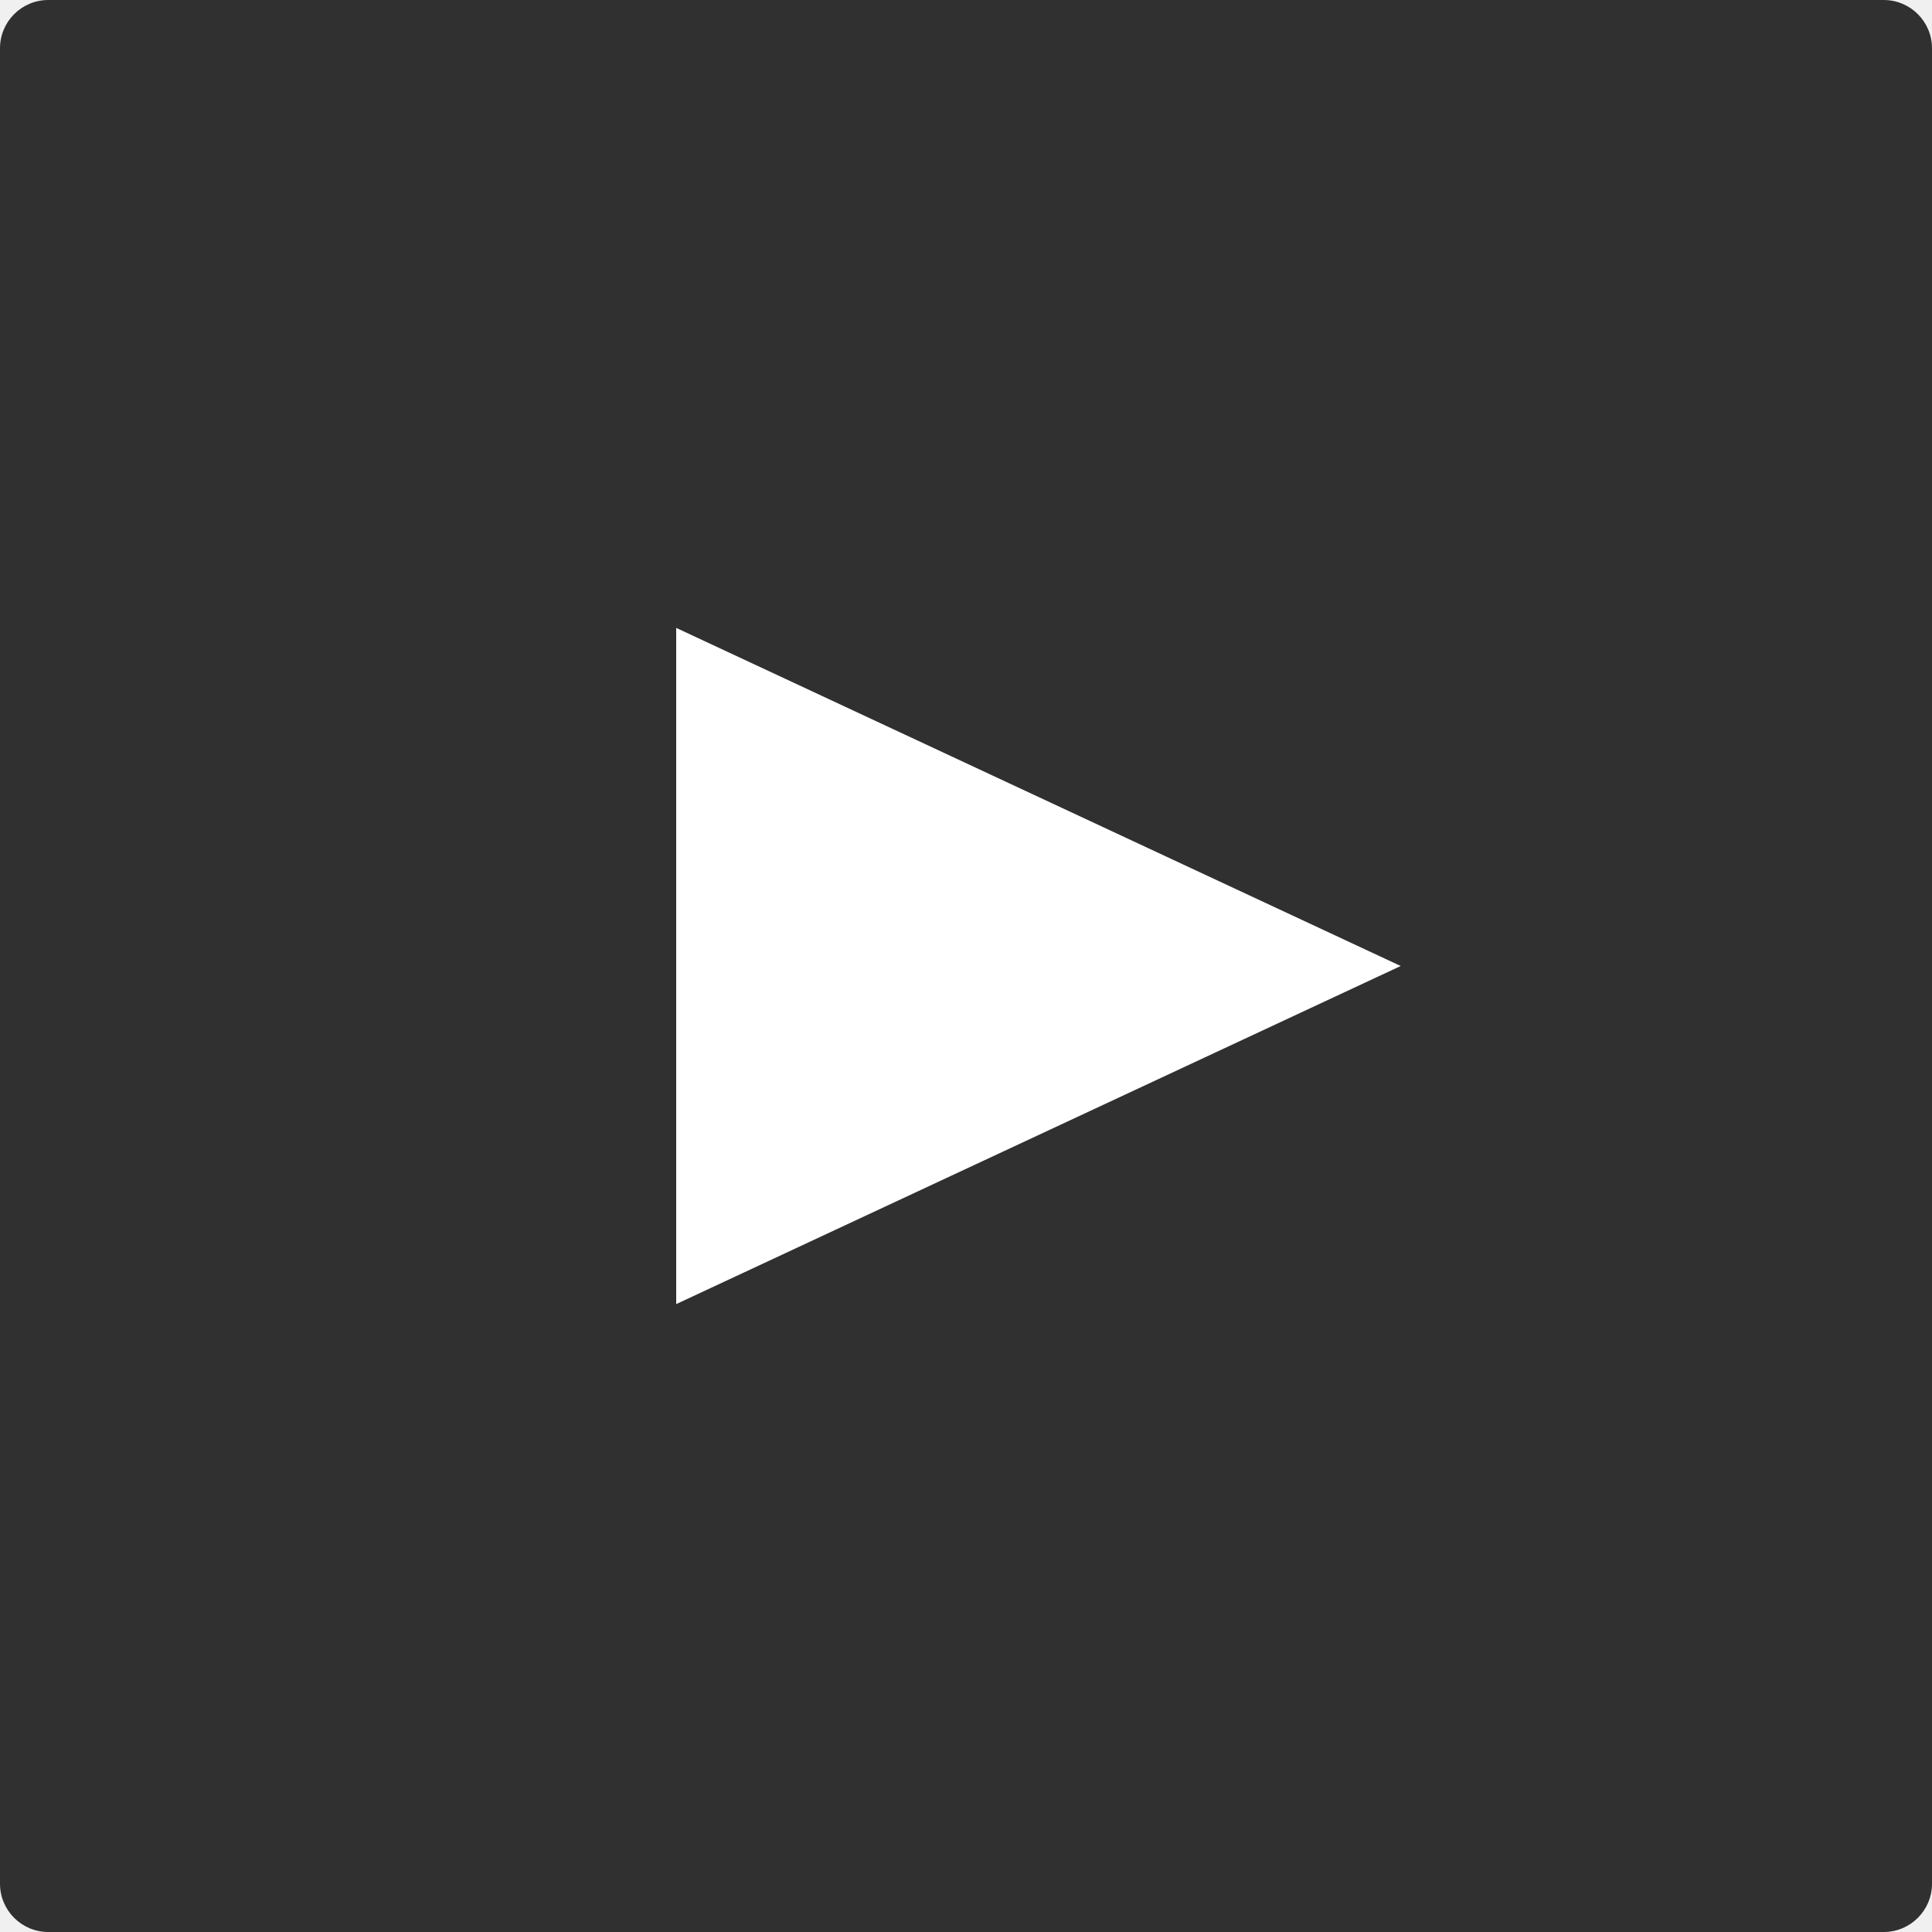
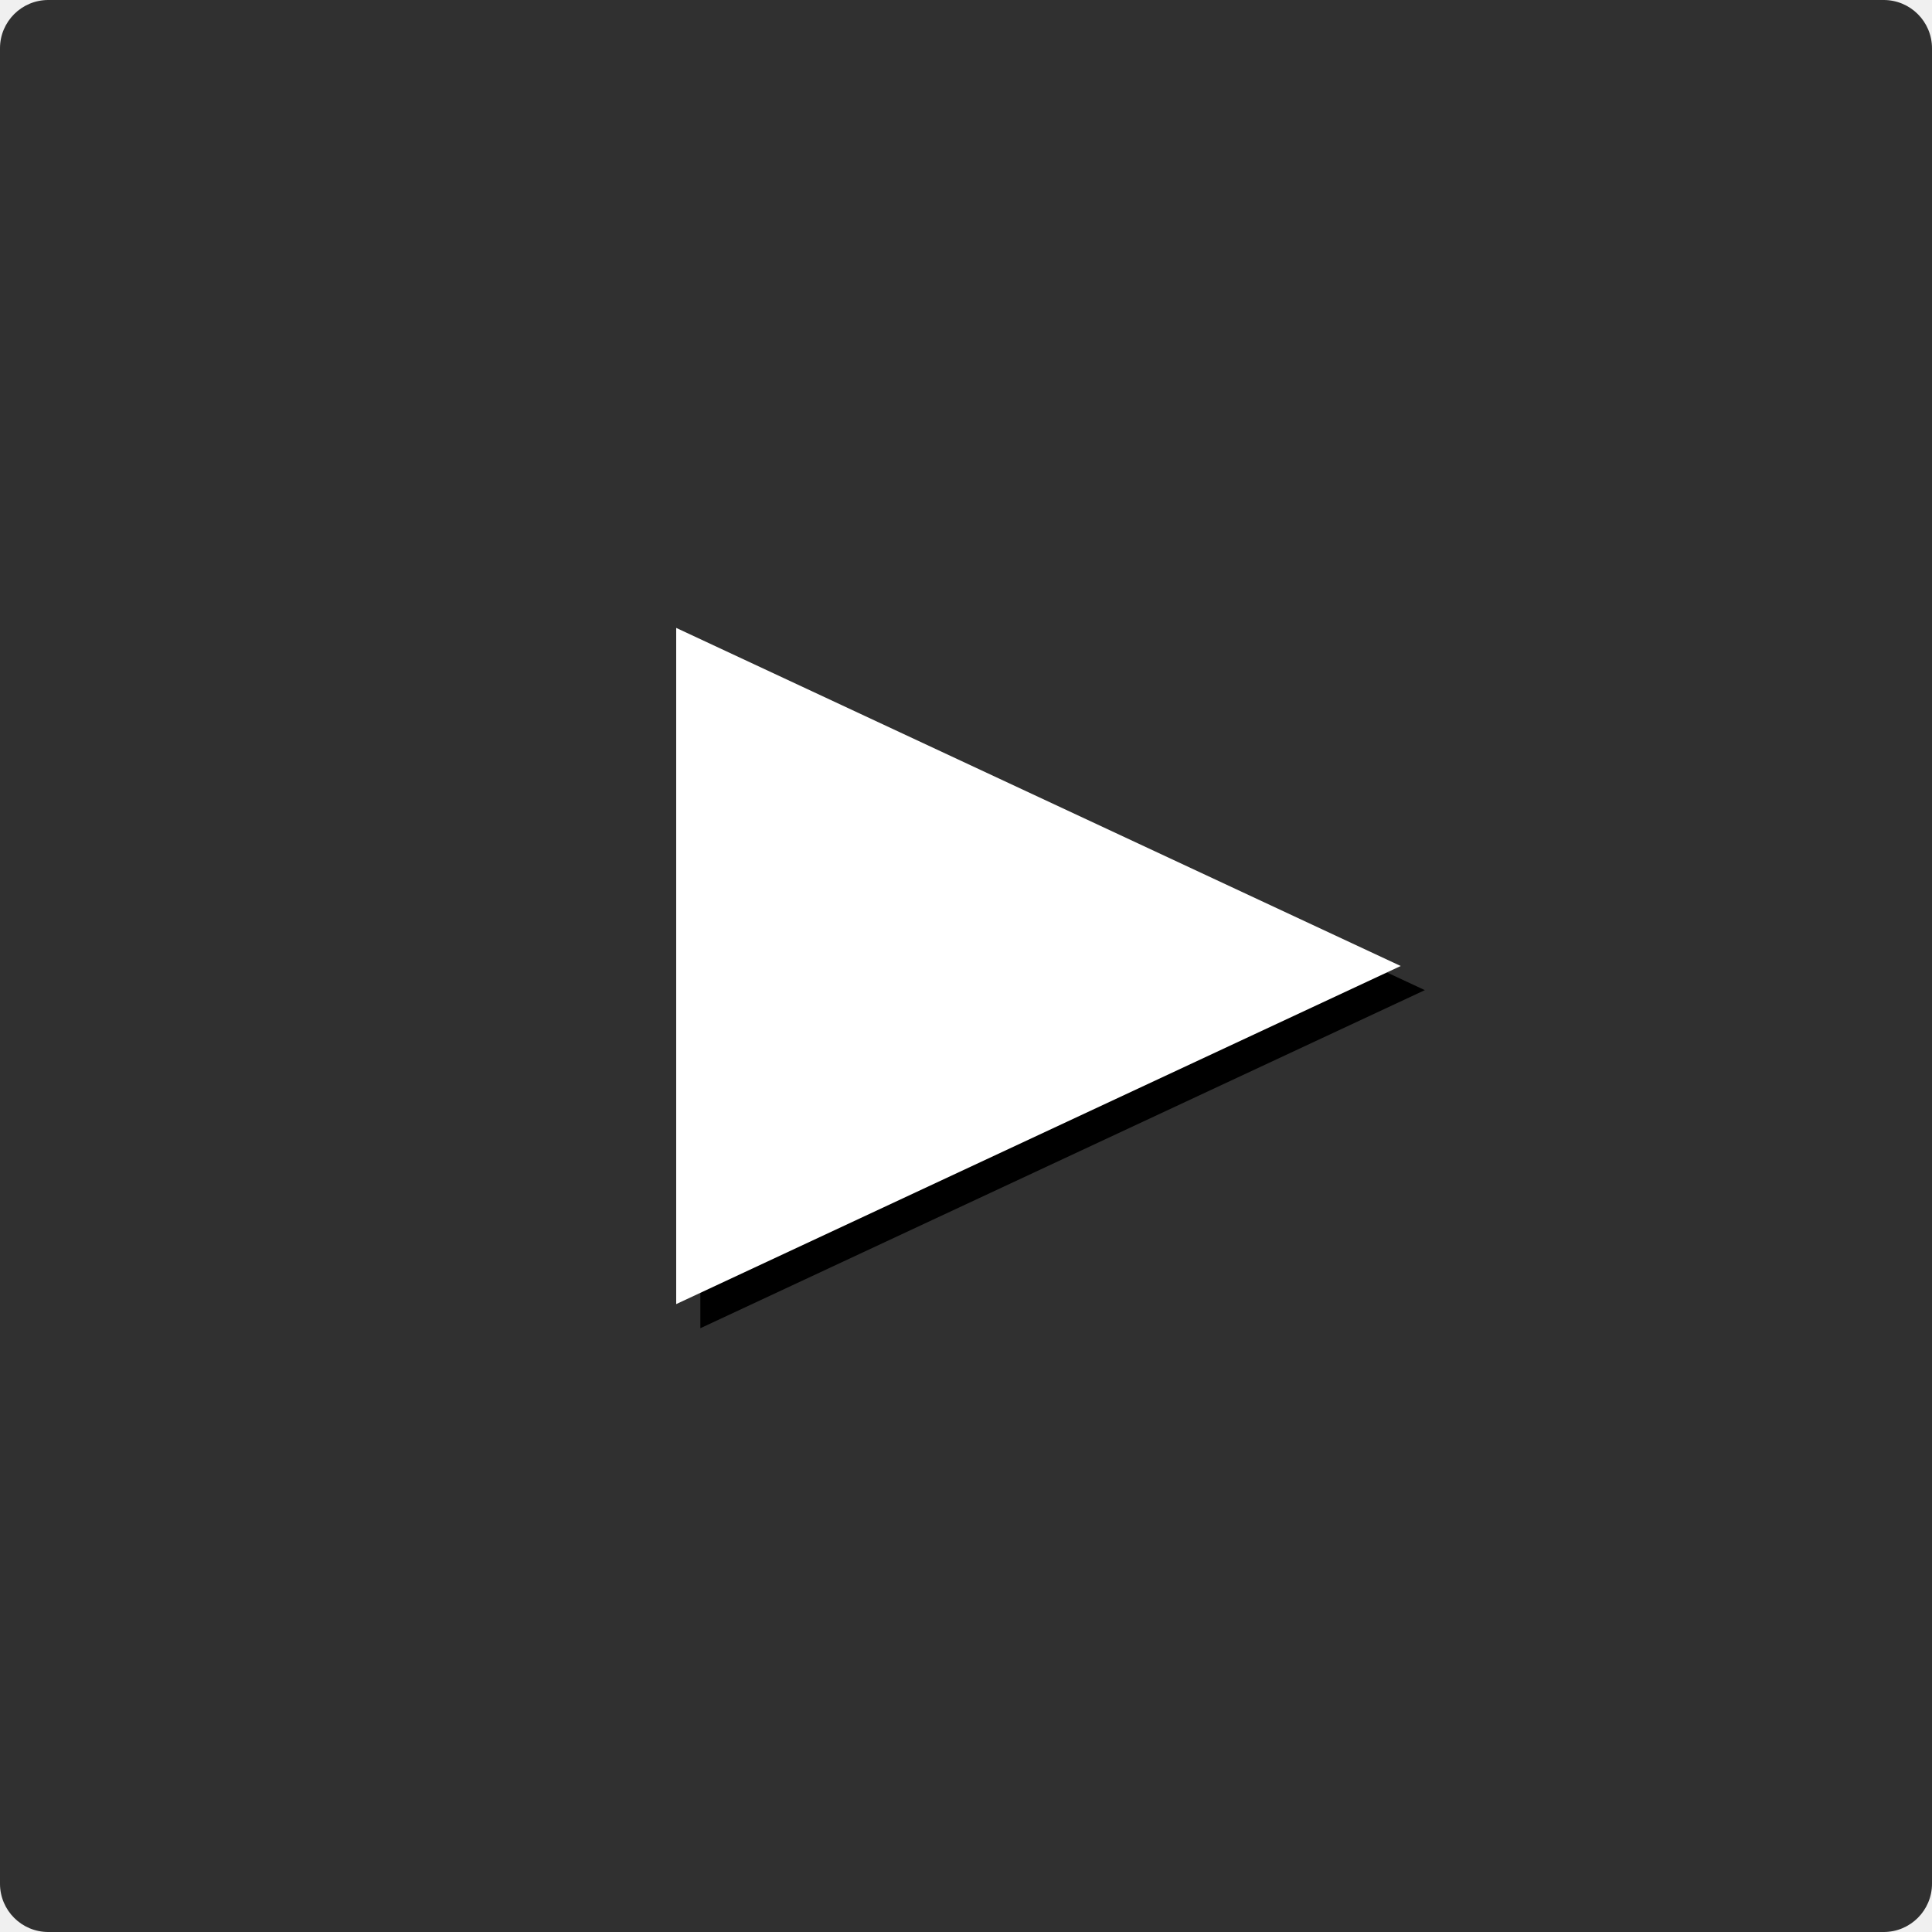
- <svg xmlns="http://www.w3.org/2000/svg" version="1.1" viewBox="-200 -200 400 400" preserveAspectRatio="xMidYMid meet">
-   <rect x="-200" y="-200" width="400" height="400" rx="10" style="stroke:none;fill:#000;fill-opacity:0.8" />
-   <g style="stroke:none;fill:#fff">
-     <path d="M-60 -70 L90 0 L-60 70 Z" />
-   </g>
+ <svg xmlns="http://www.w3.org/2000/svg" xmlns:xlink="http://www.w3.org/1999/xlink" version="1.1" viewBox="-200 -200 400 400" preserveAspectRatio="xMidYMid meet" style="stroke:none">
+   <defs>
+     <path id="rr" d="M-60 -70 L90 0 L-60 70 Z" />
+   </defs>
+   <rect x="-200" y="-200" width="400" height="400" rx="10" style="fill:#000;fill-opacity:0.8" />
+   <use xlink:href="#rr" style="fill:#000" transform="translate(5 5)" />
+   <use xlink:href="#rr" style="fill:#fff" />
</svg>
